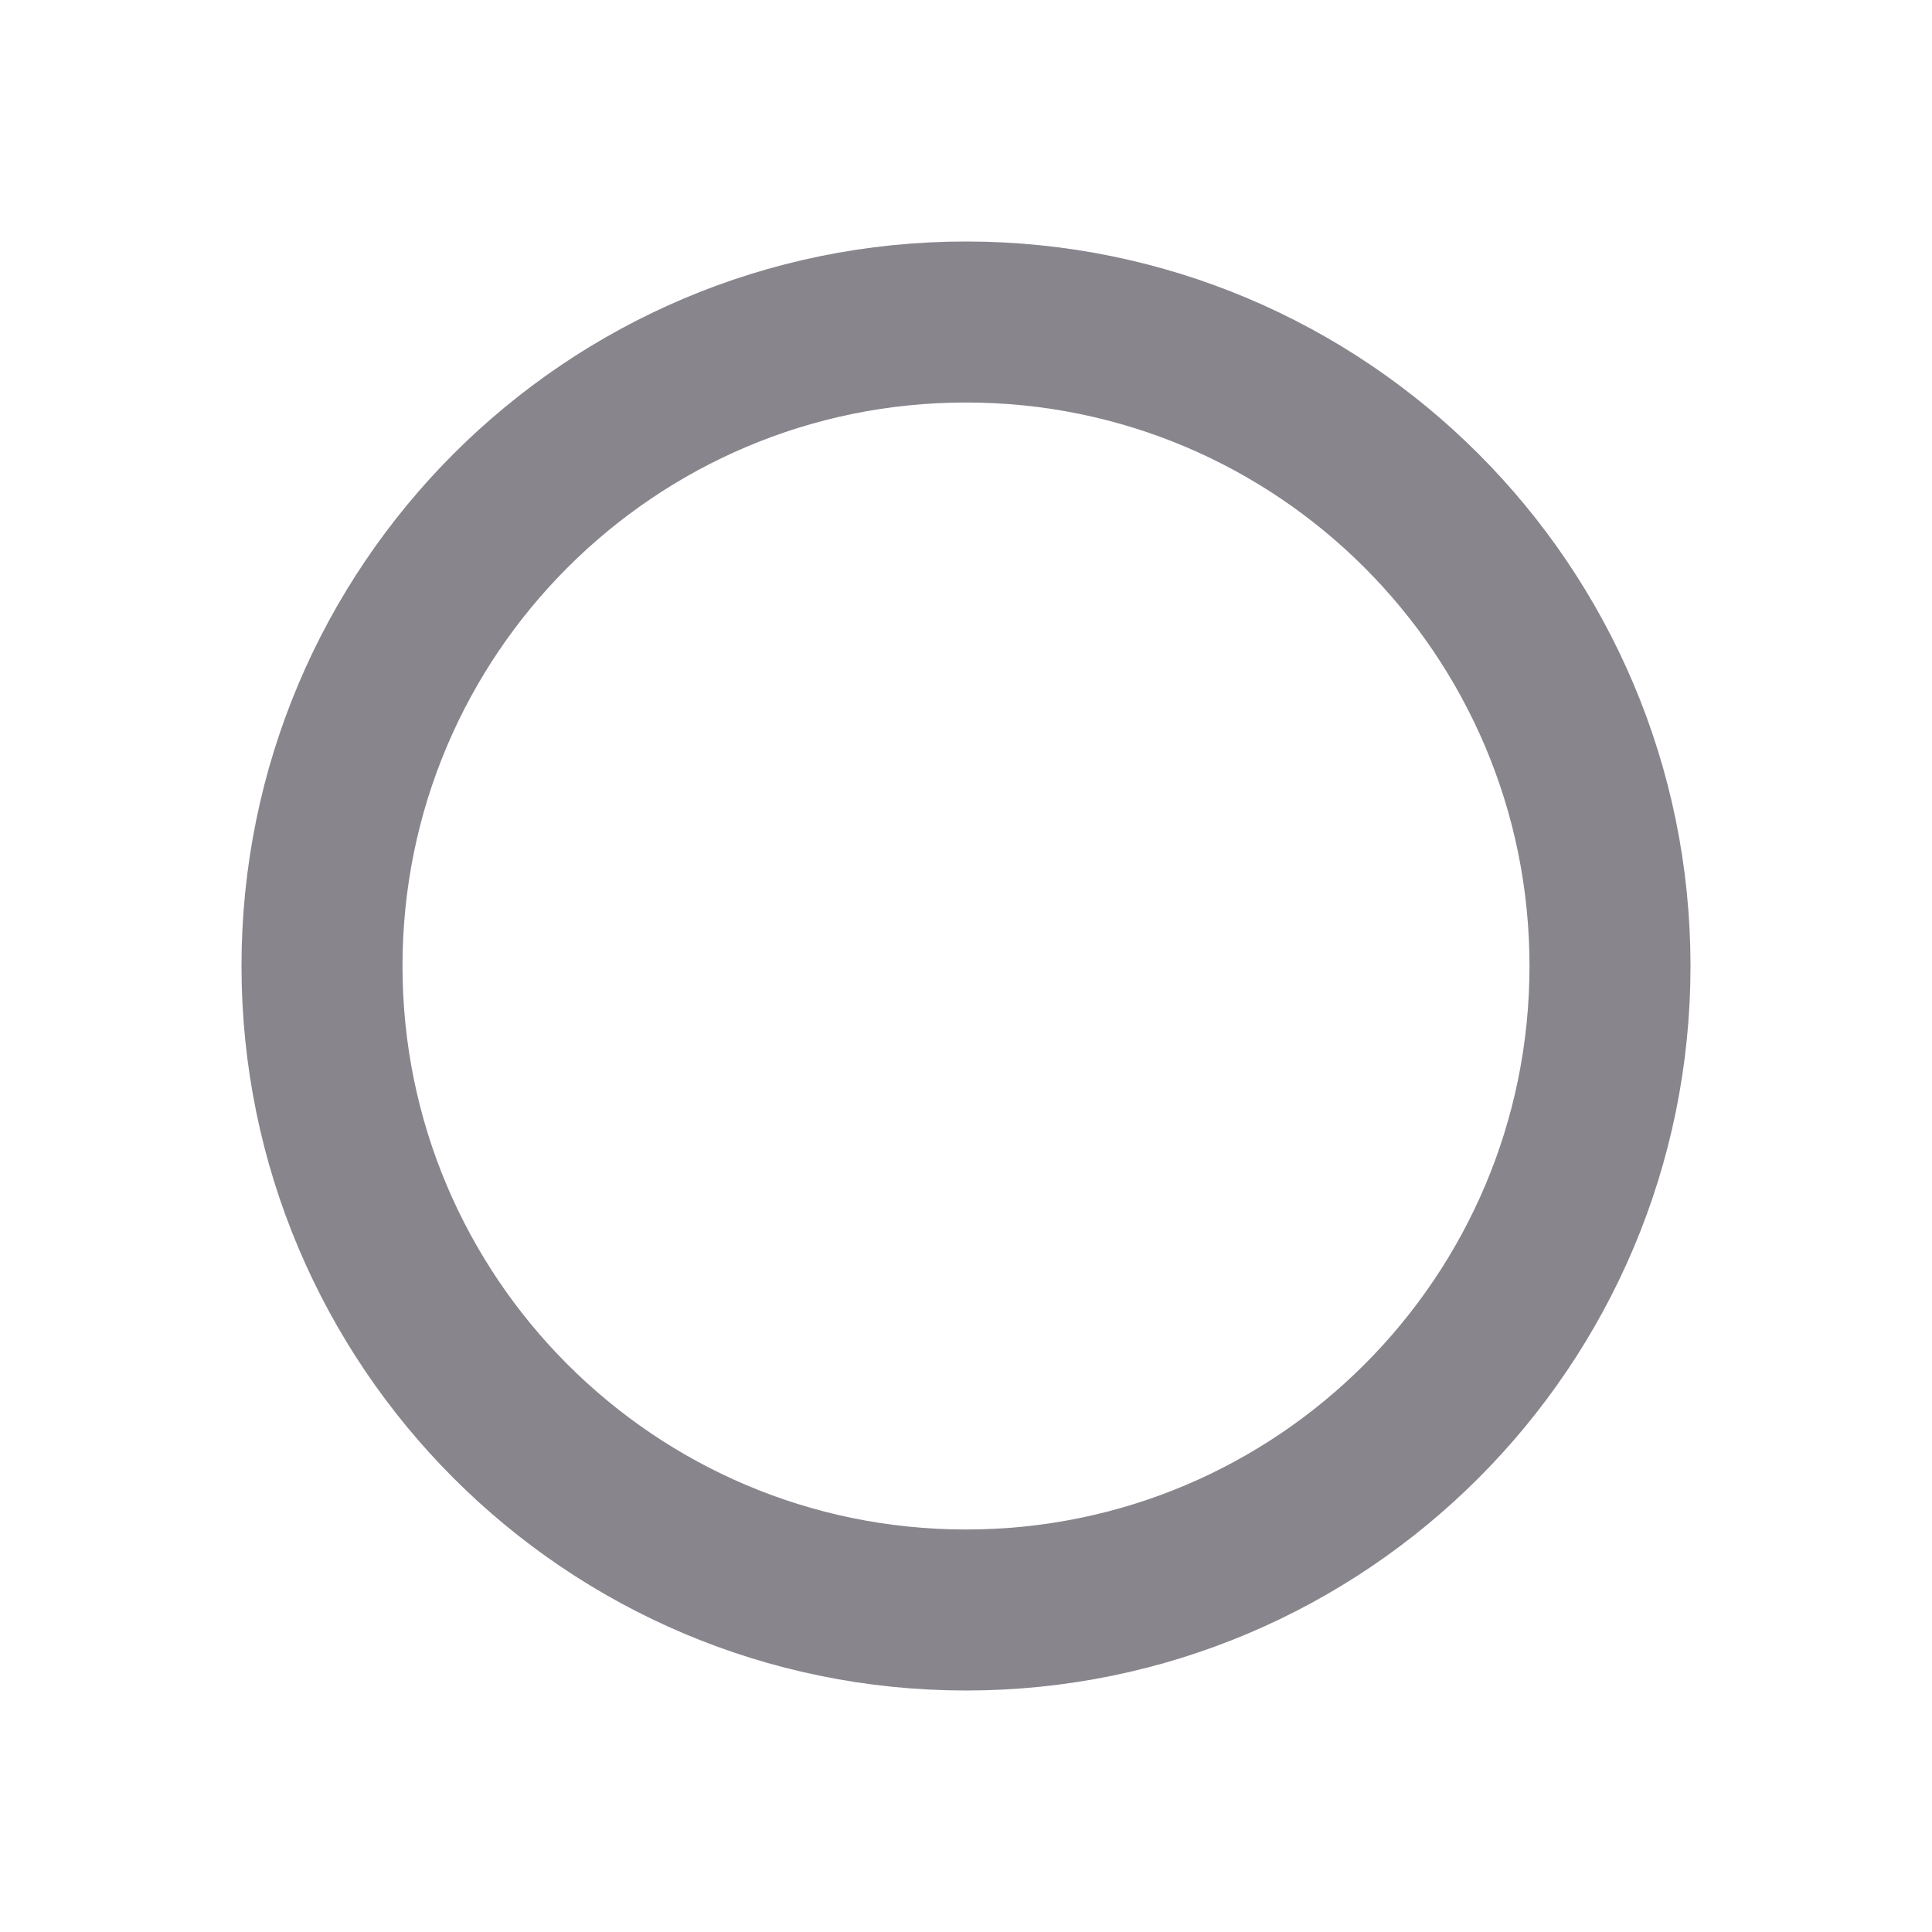
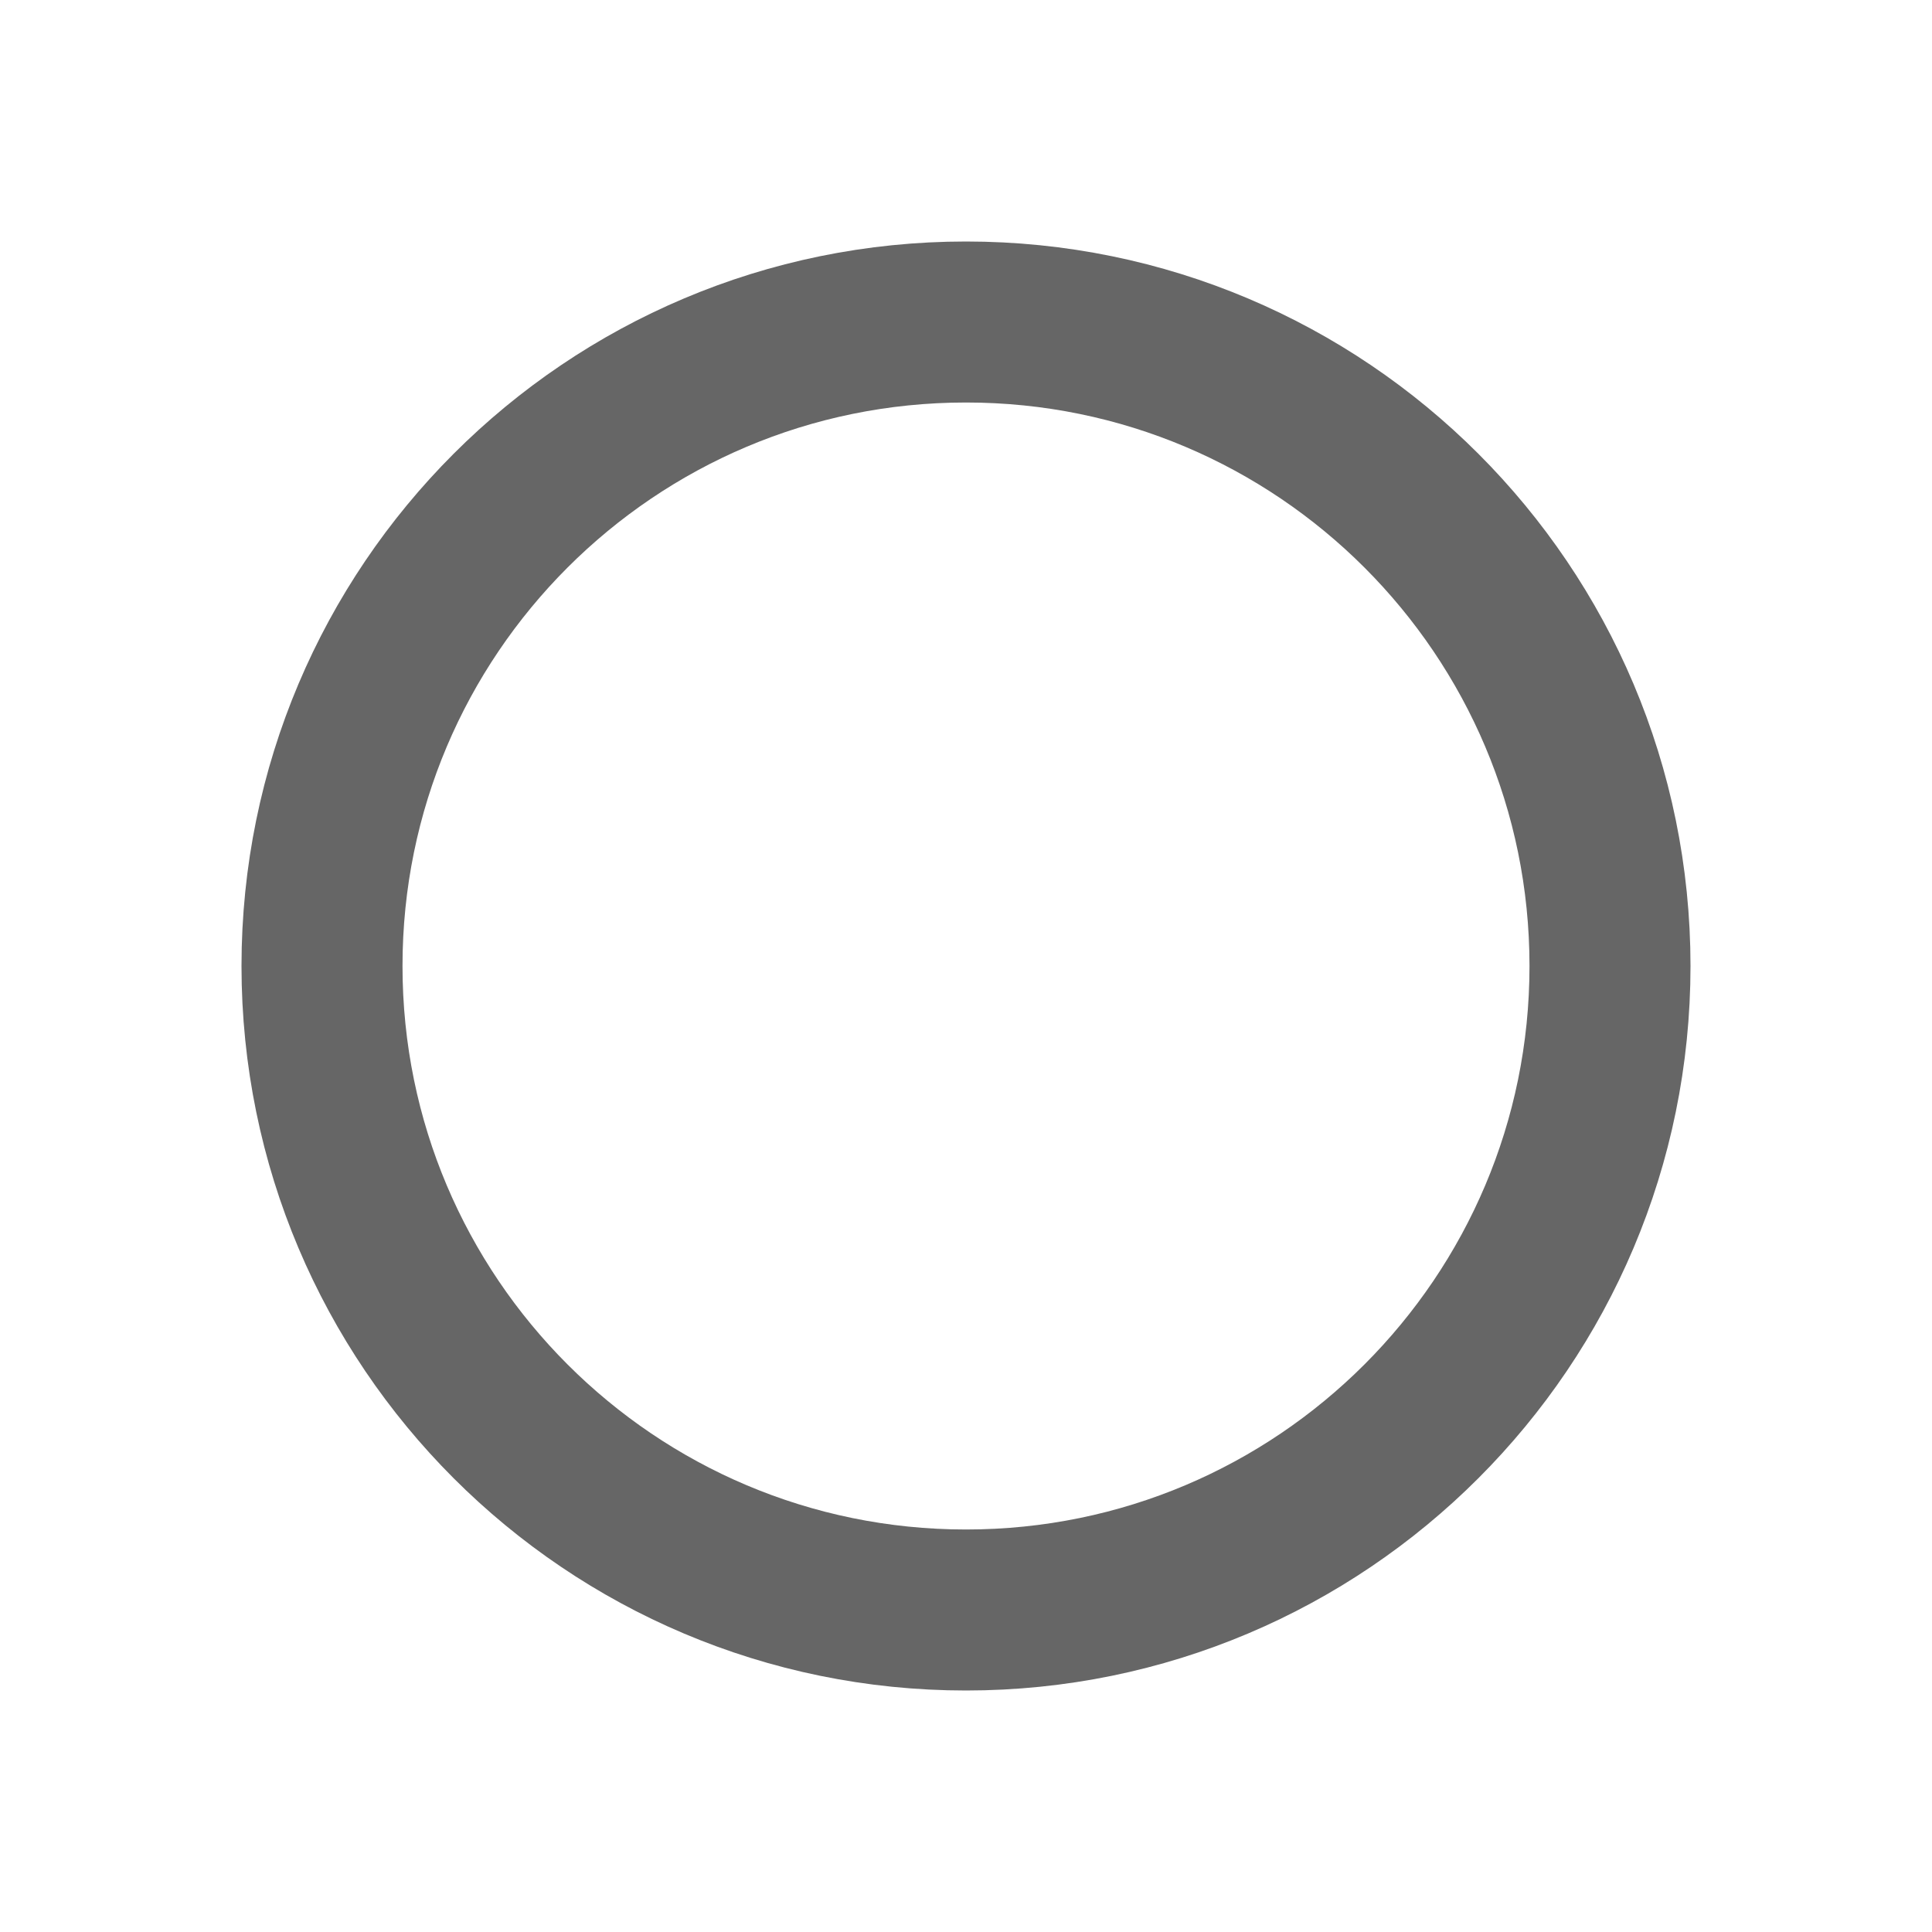
<svg xmlns="http://www.w3.org/2000/svg" width="24" height="24" viewBox="0 0 24 24" fill="none">
-   <path d="M12 20a8 8 0 1 1 0-16 8 8 0 0 1 0 16Z" stroke="#3A3541" stroke-opacity=".6" stroke-width="2" />
+   <path d="M12 20a8 8 0 1 1 0-16 8 8 0 0 1 0 16Z" stroke="currentColor" stroke-opacity=".6" stroke-width="2" />
</svg>
